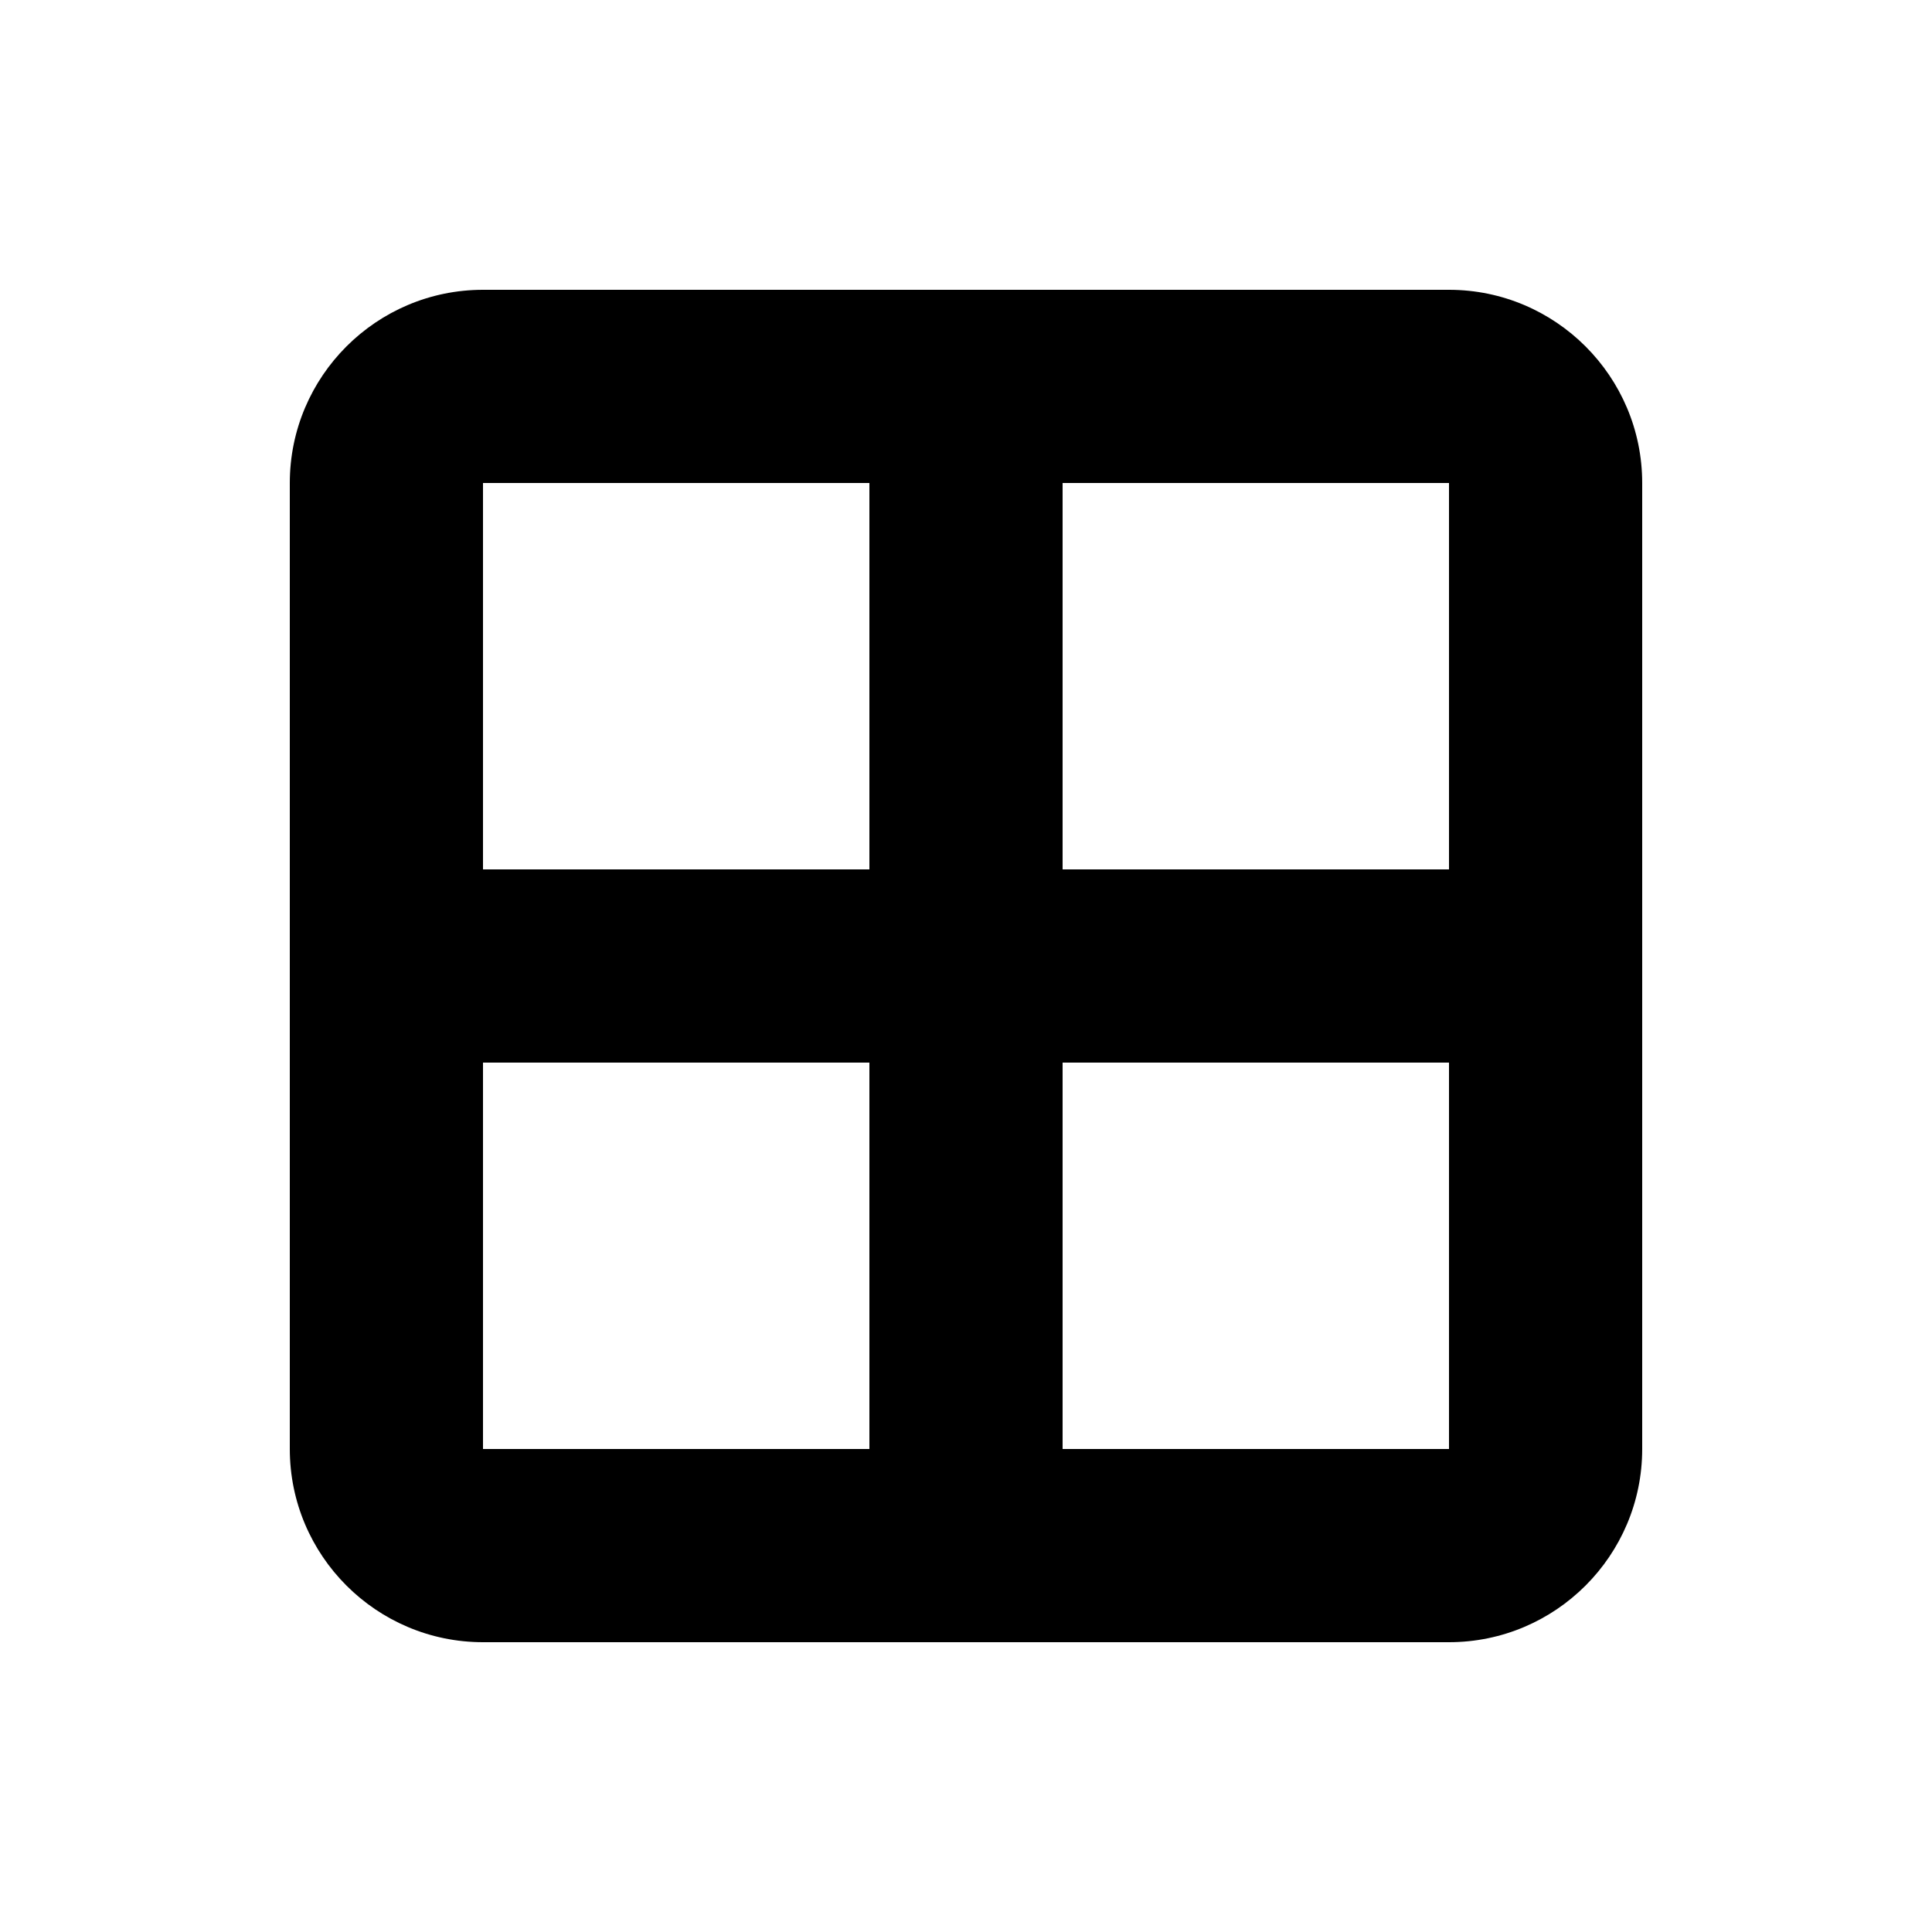
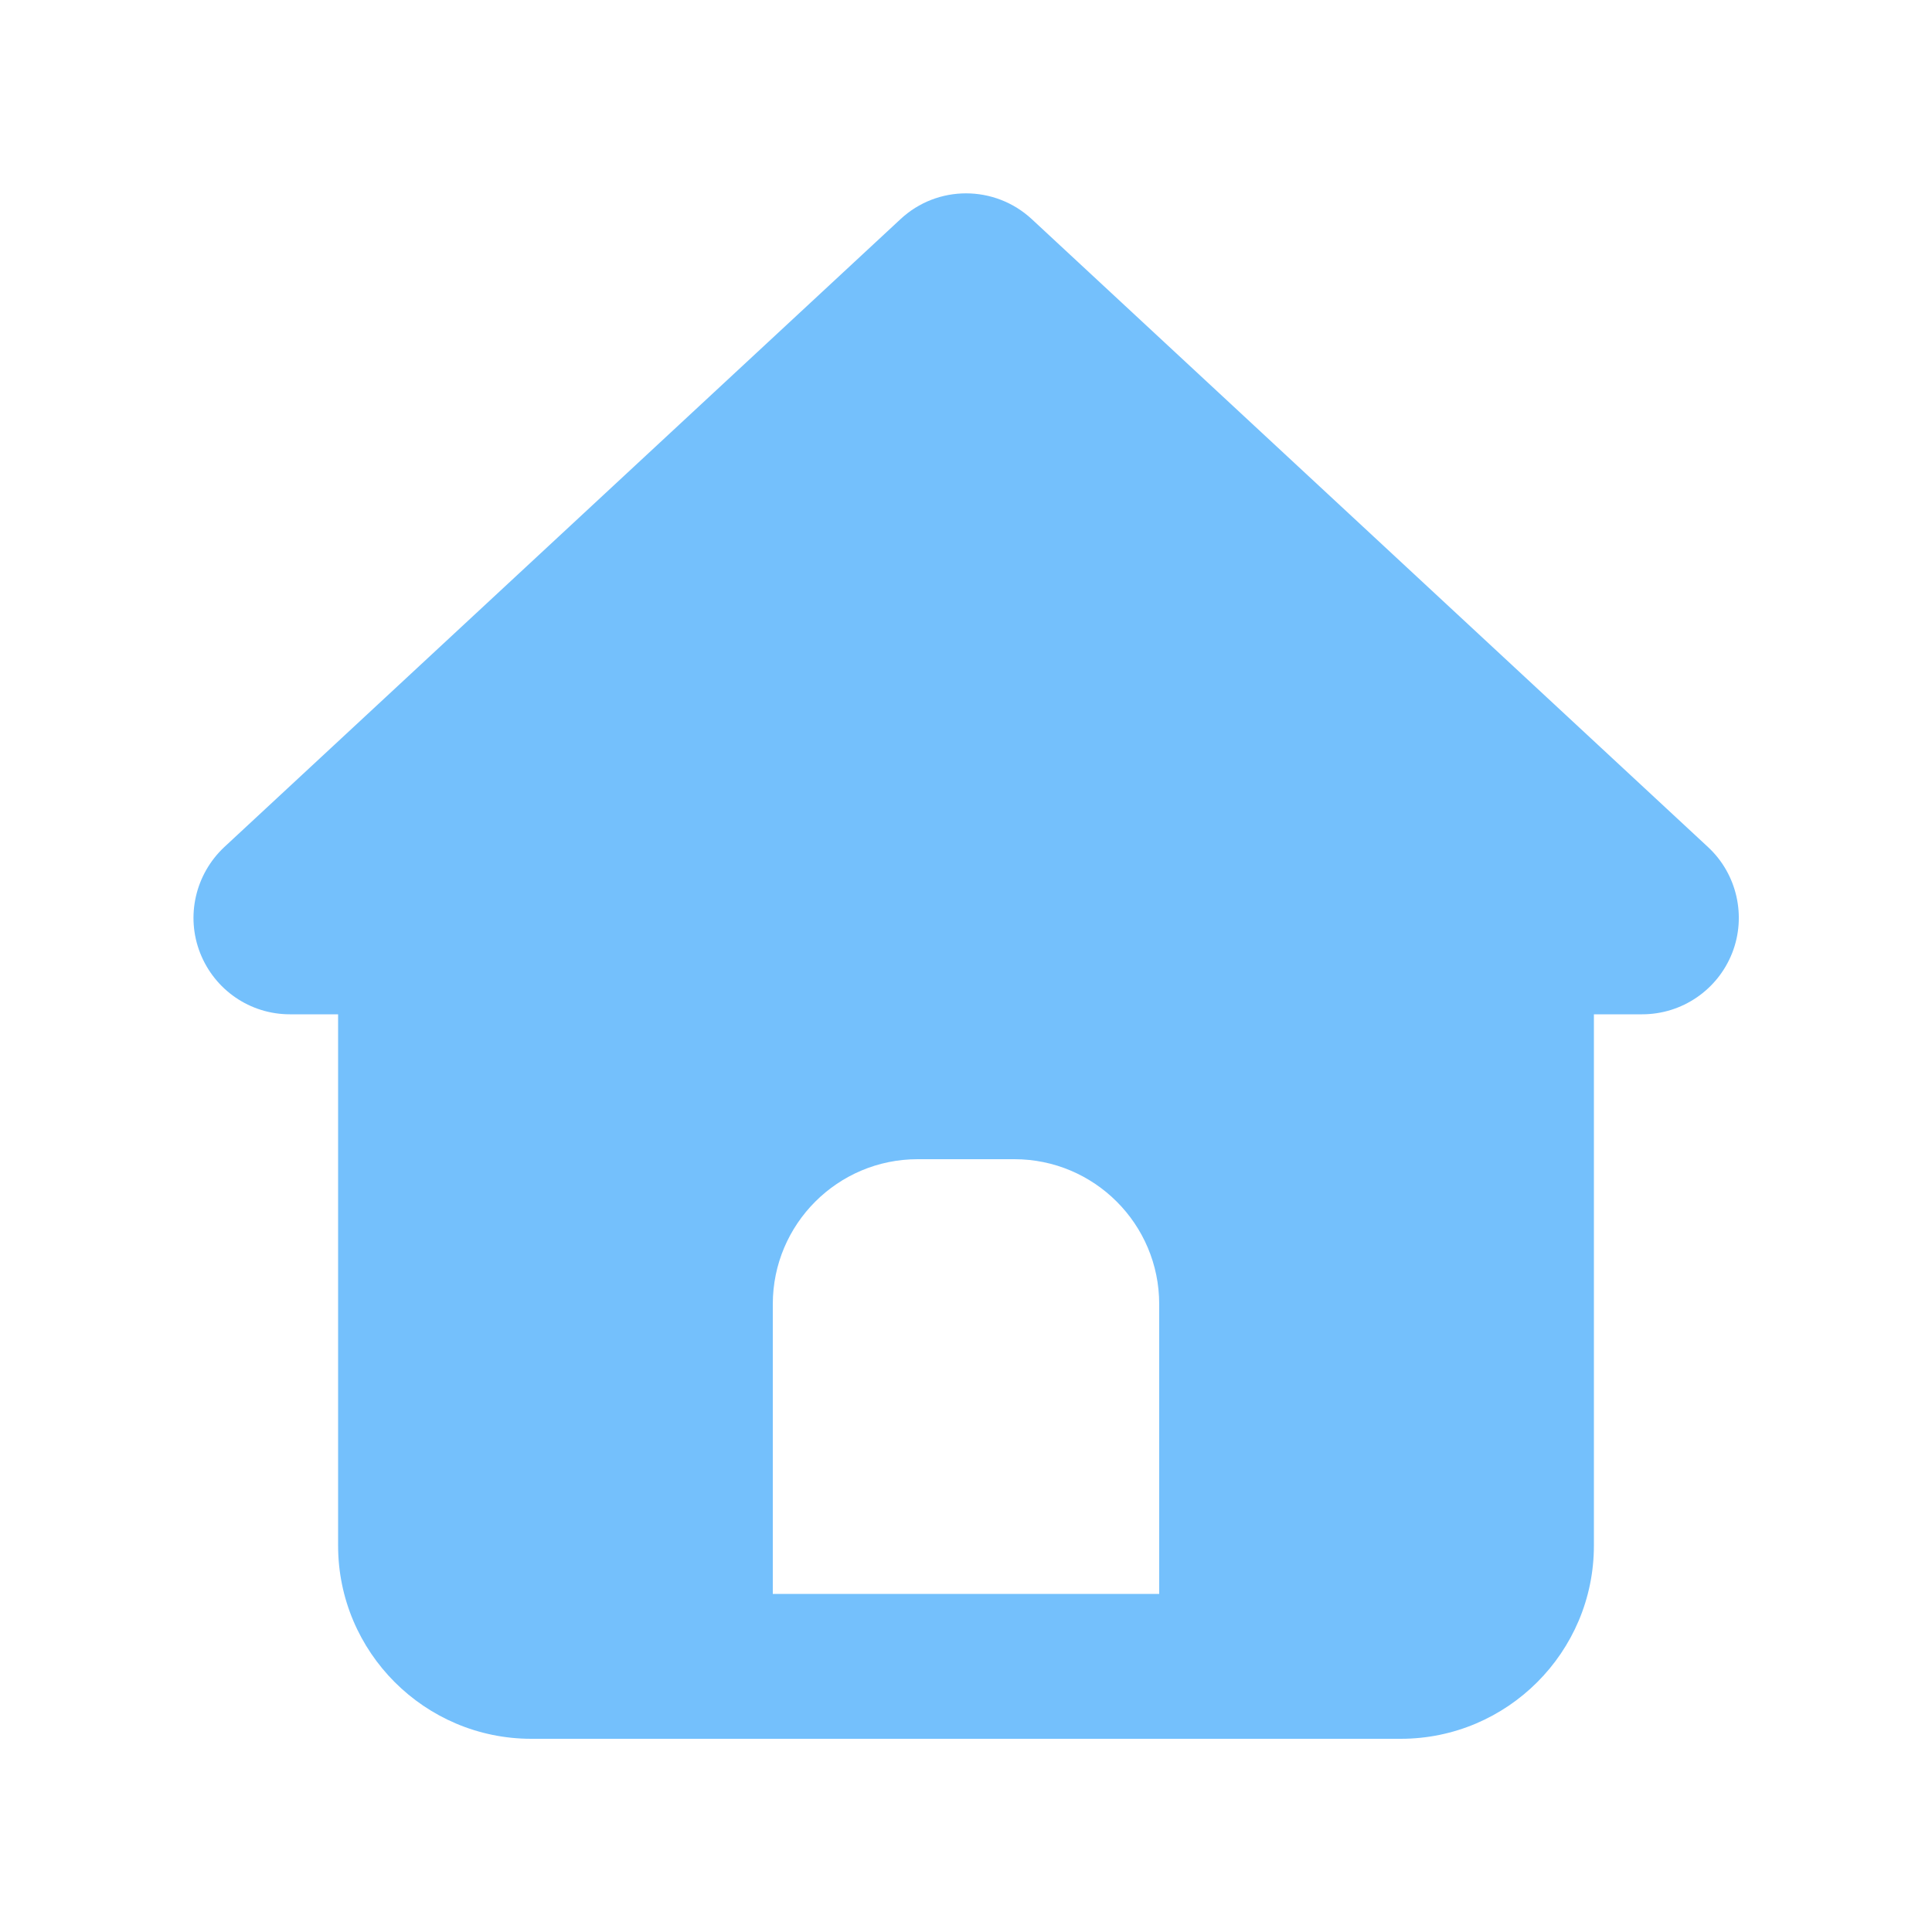
<svg xmlns="http://www.w3.org/2000/svg" viewBox="0 0 640 640">
-   <path d="M480 160L480 288L352 288L352 160L480 160zM480 352L480 480L352 480L352 352L480 352zM288 288L160 288L160 160L288 160L288 288zM160 352L288 352L288 480L160 480L160 352zM160 96C124.7 96 96 124.7 96 160L96 480C96 515.3 124.7 544 160 544L480 544C515.3 544 544 515.3 544 480L544 160C544 124.7 515.3 96 480 96L160 96z" />
+   <path fill="rgb(116, 192, 252)" d="M341.8 72.6C329.5 61.2 310.5 61.2 298.3 72.6L74.3 280.6C64.7 289.6 61.5 303.5 66.3 315.7C71.1 327.9 82.8 336 96 336L112 336L112 512C112 547.3 140.7 576 176 576L464 576C499.3 576 528 547.3 528 512L528 336L544 336C557.2 336 569 327.9 573.8 315.7C578.6 303.5 575.4 289.5 565.8 280.6L341.8 72.6zM304 384L336 384C362.5 384 384 405.5 384 432L384 528L256 528L256 432C256 405.5 277.5 384 304 384z" />
</svg>
